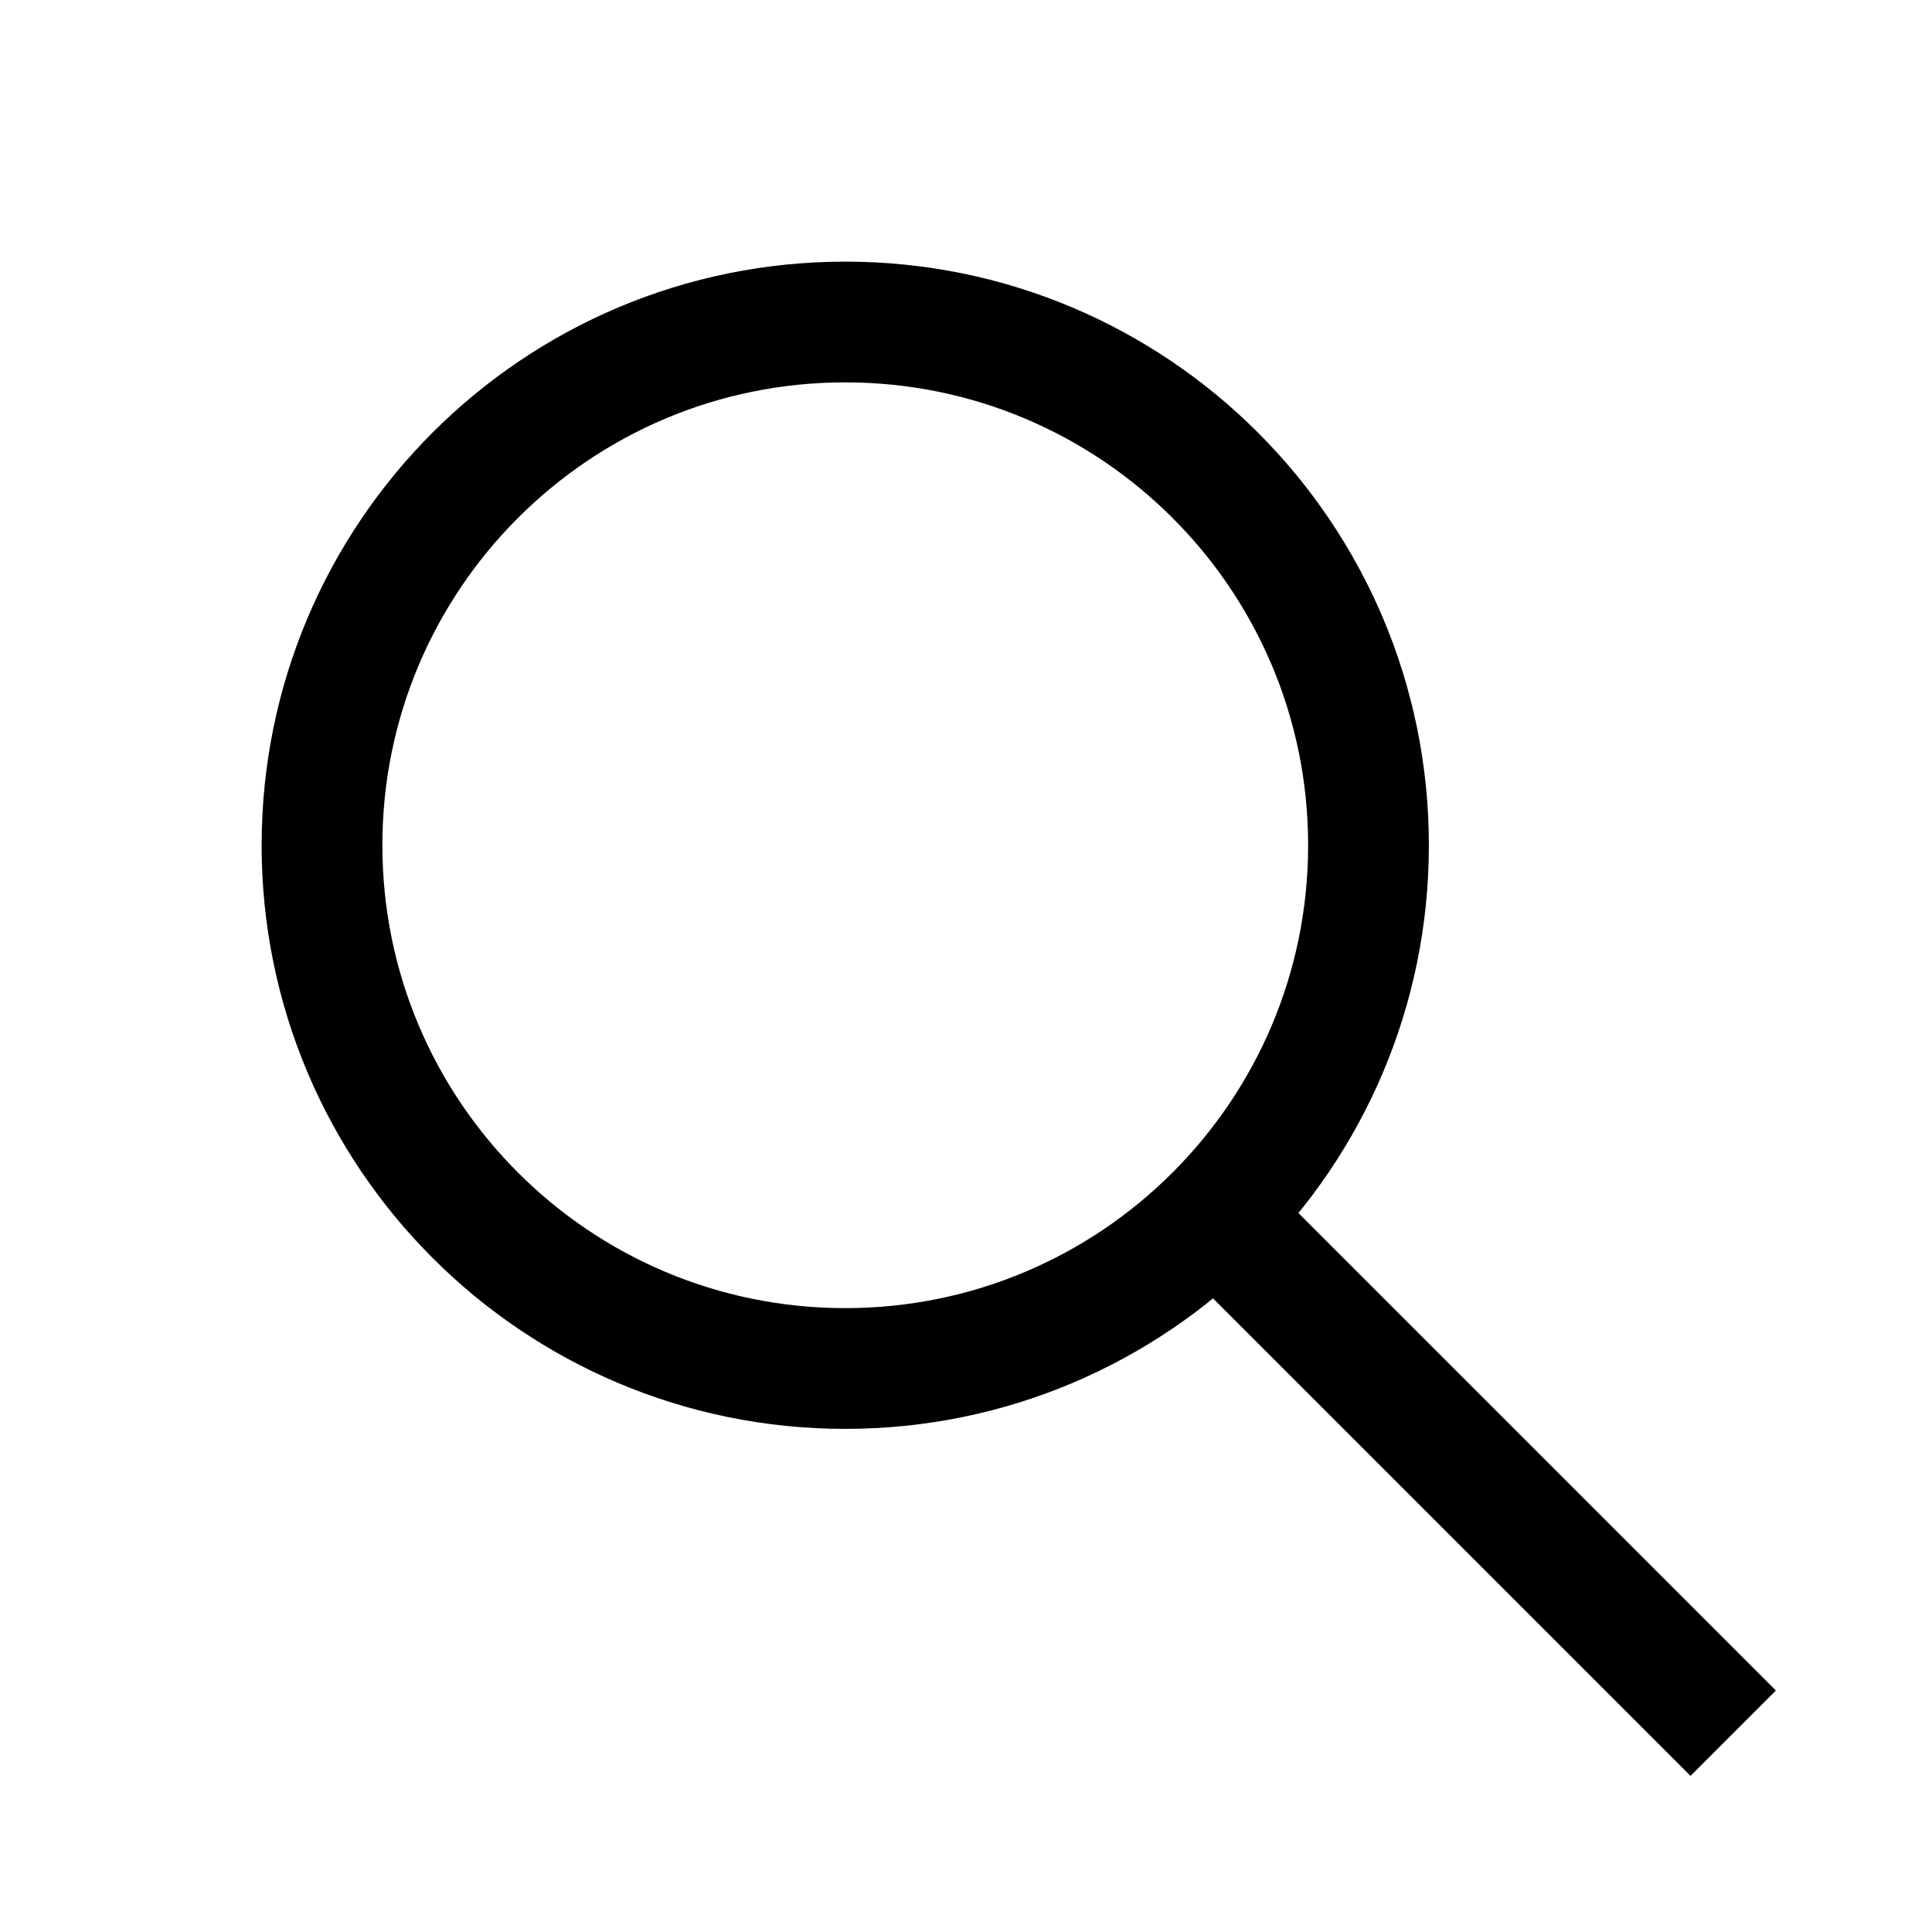
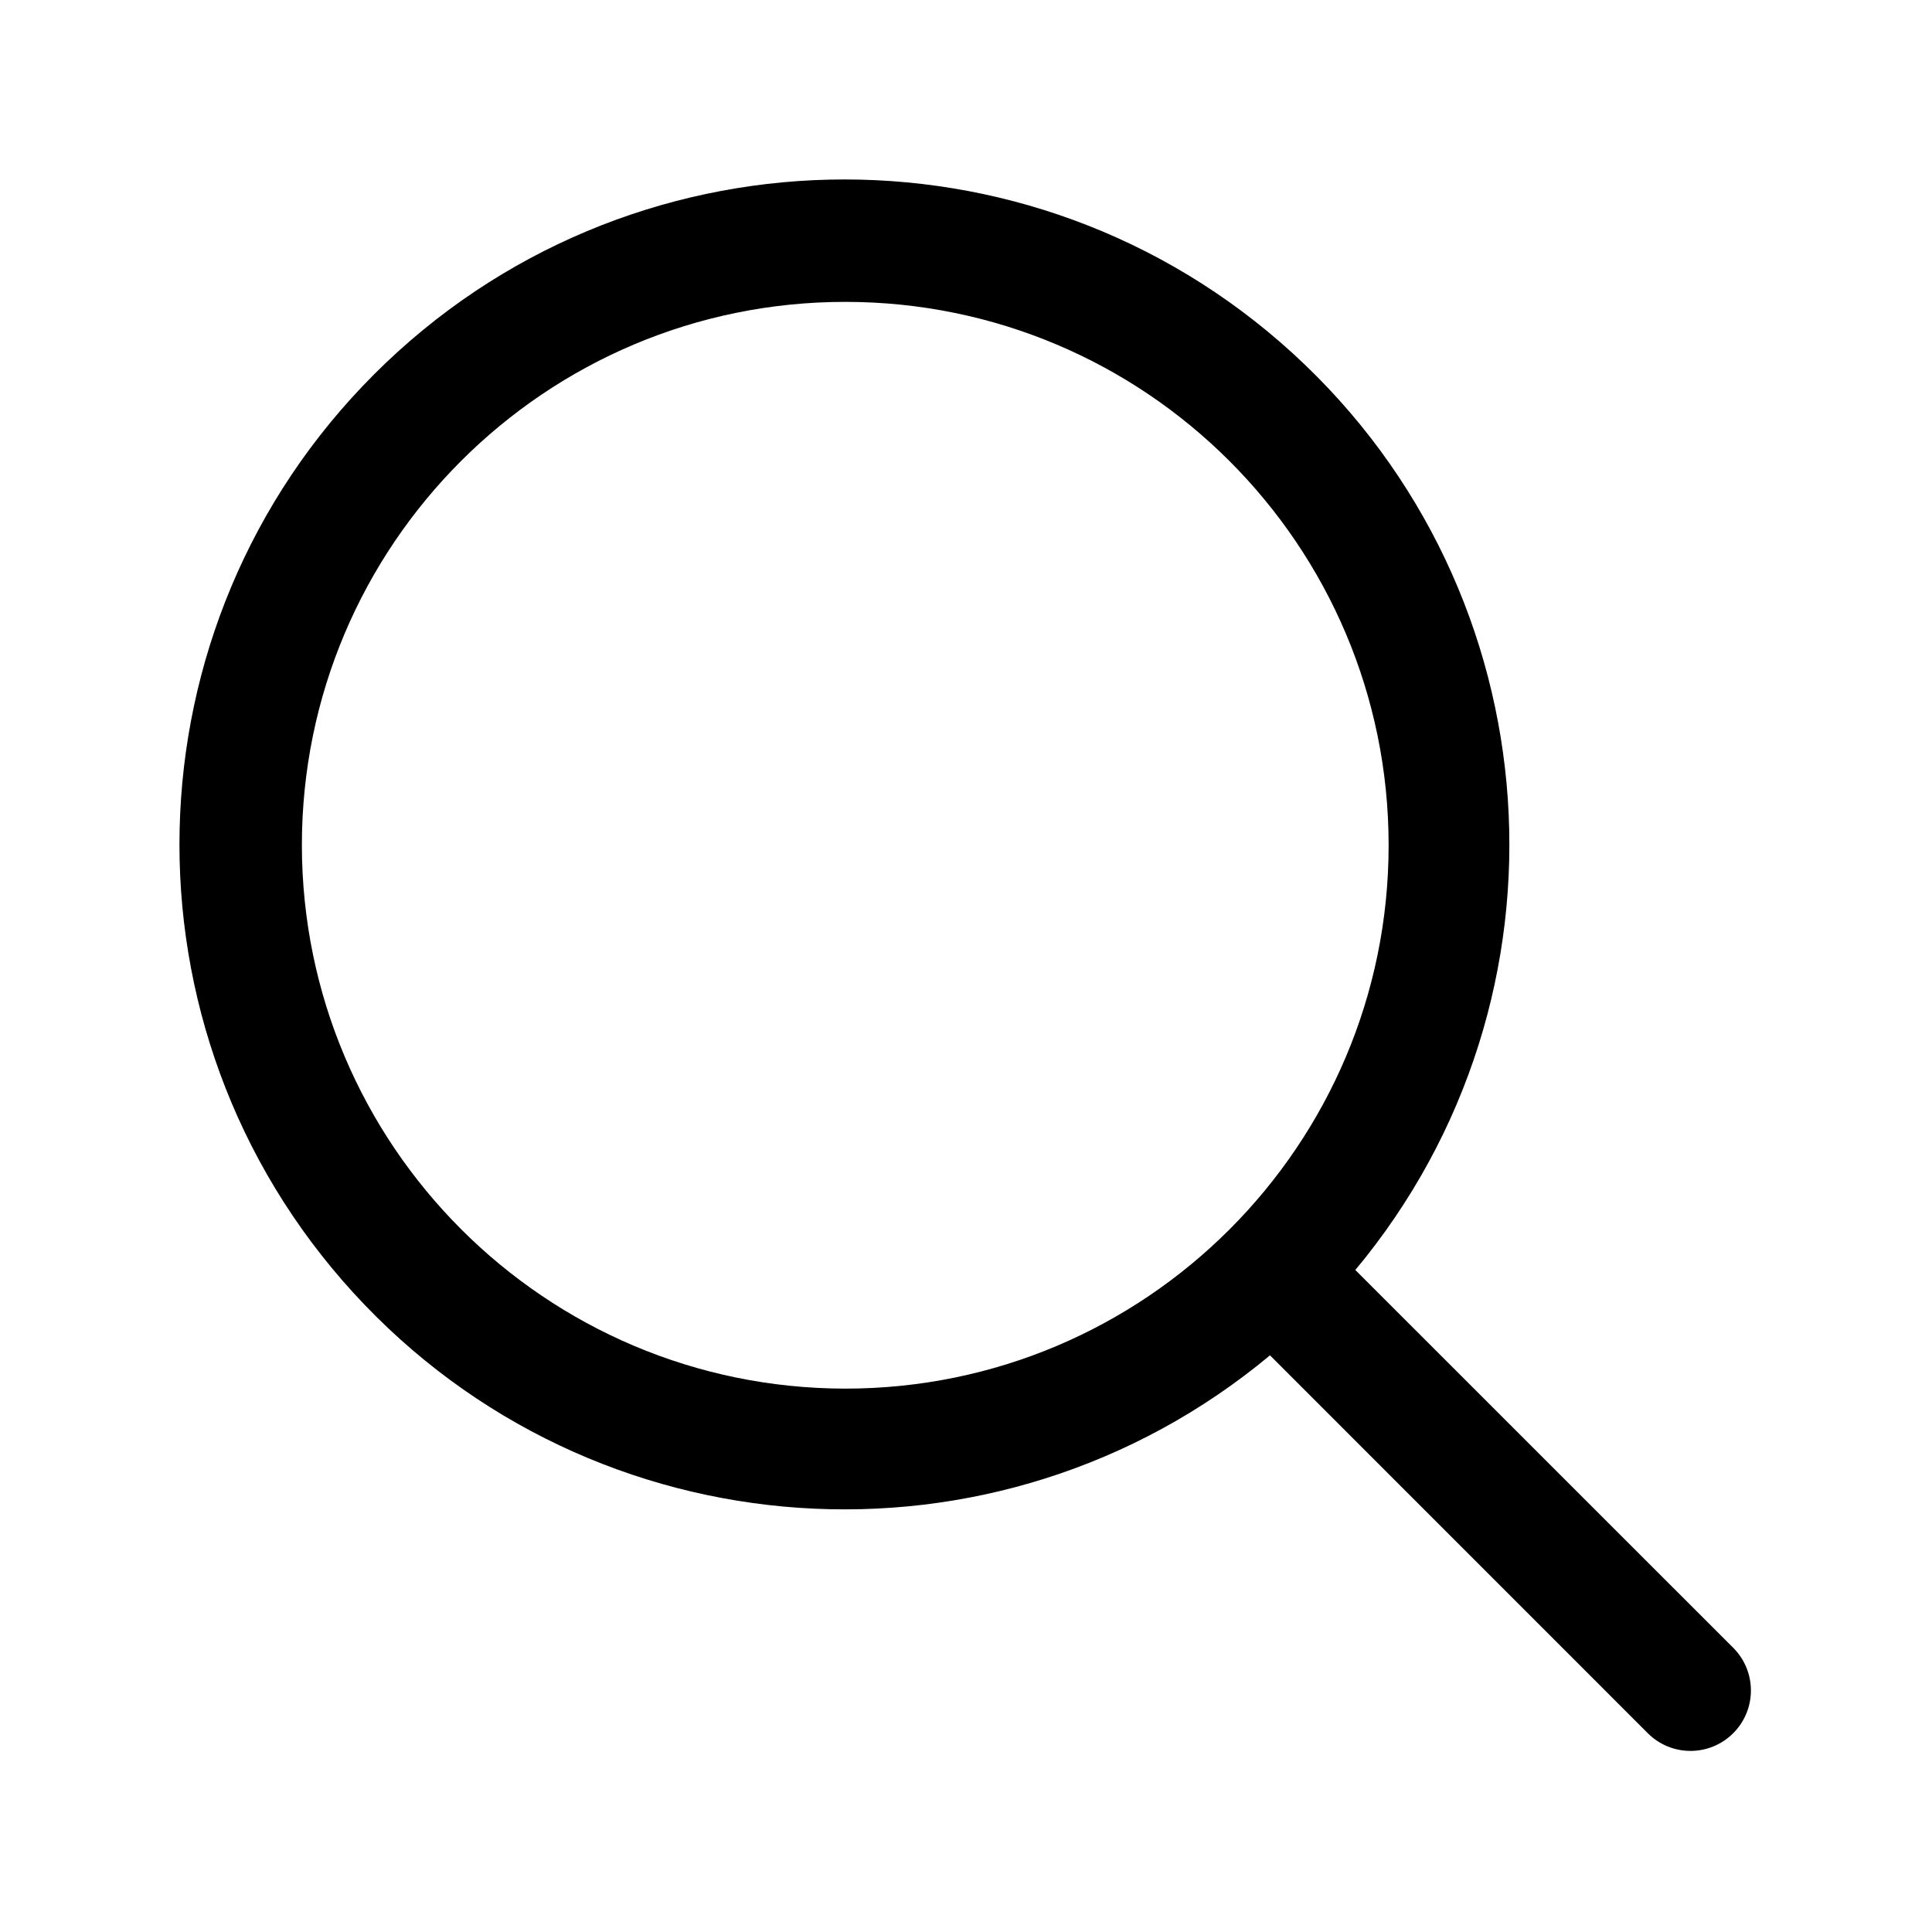
- <svg xmlns="http://www.w3.org/2000/svg" viewBox="0 0 24 24" fill="none" stroke="currentColor" stroke-width="1.5" stroke-linecap="square">
-   <circle cx="10.5" cy="10.5" r="6.5" />
-   <path d="M15.5 15.5 21 21" />
+ <svg xmlns="http://www.w3.org/2000/svg" viewBox="0 0 256 256" fill="currentColor">
+   <path d="M229.66,218.34l-50.07-50.06a88.11,88.11,0,1,0-11.31,11.31l50.06,50.07a8,8,0,0,0,11.32-11.32ZM40,112a72,72,0,1,1,72,72A72.08,72.08,0,0,1,40,112Z" />
</svg>
